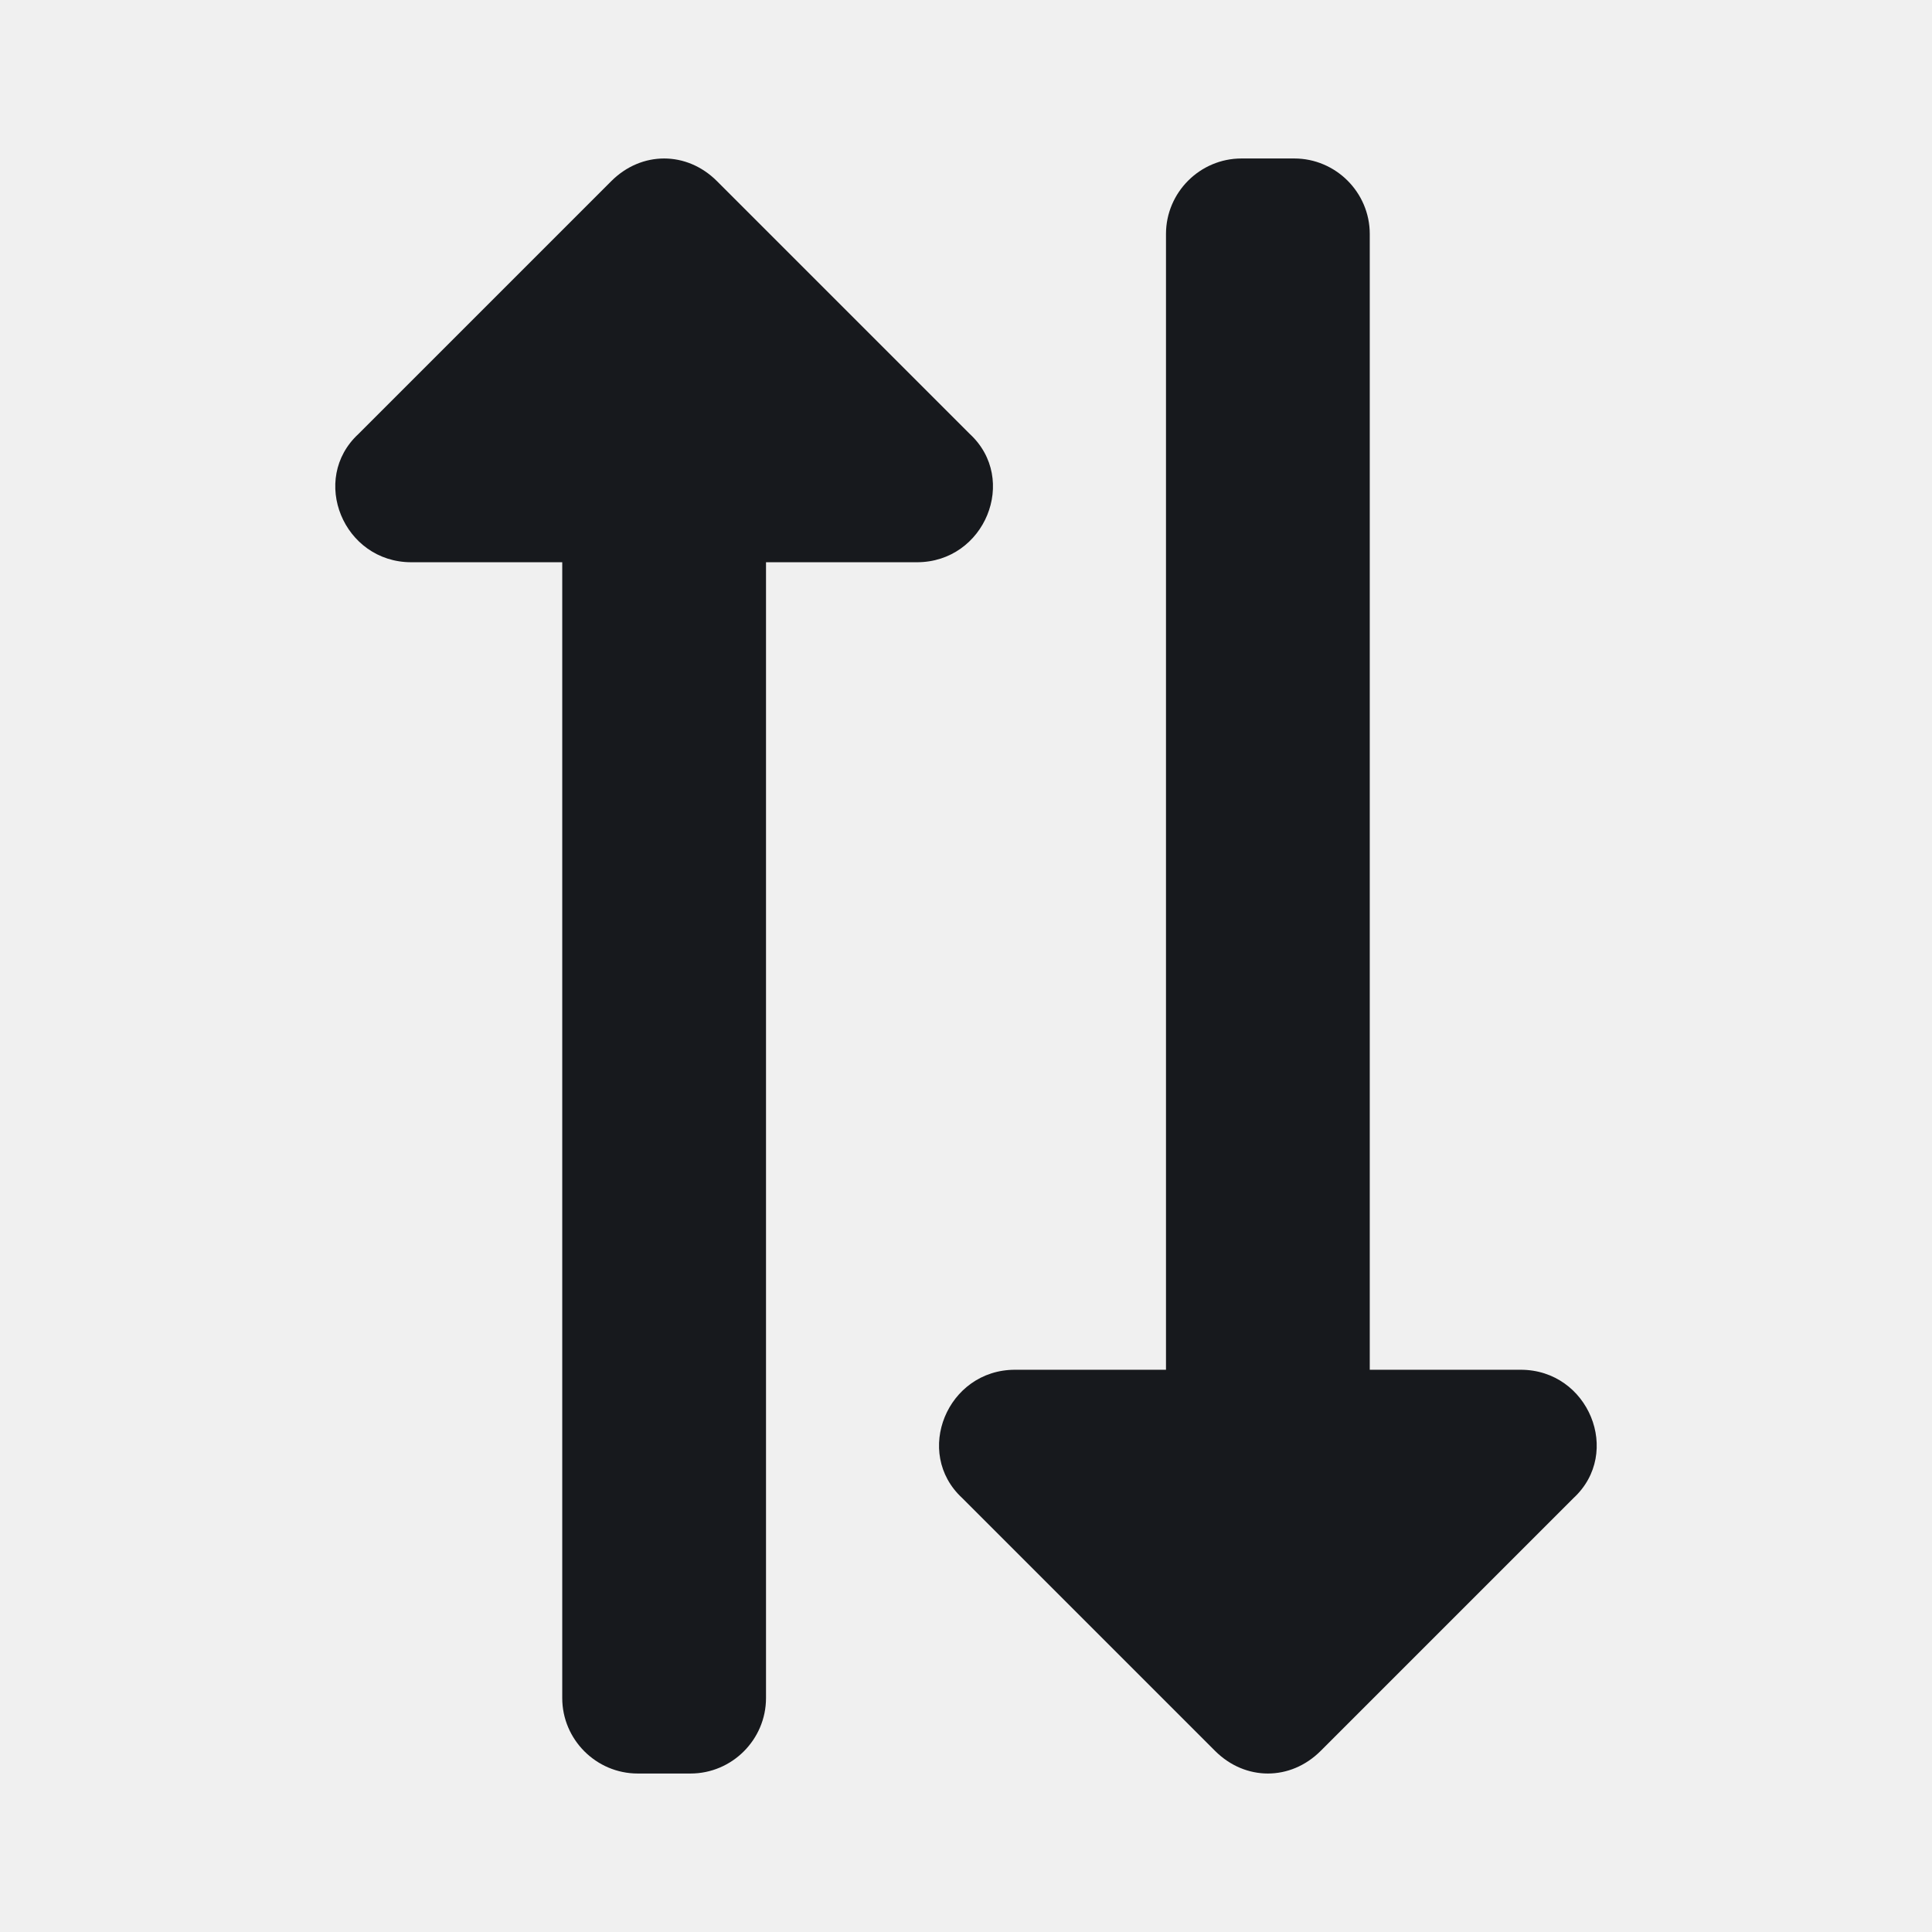
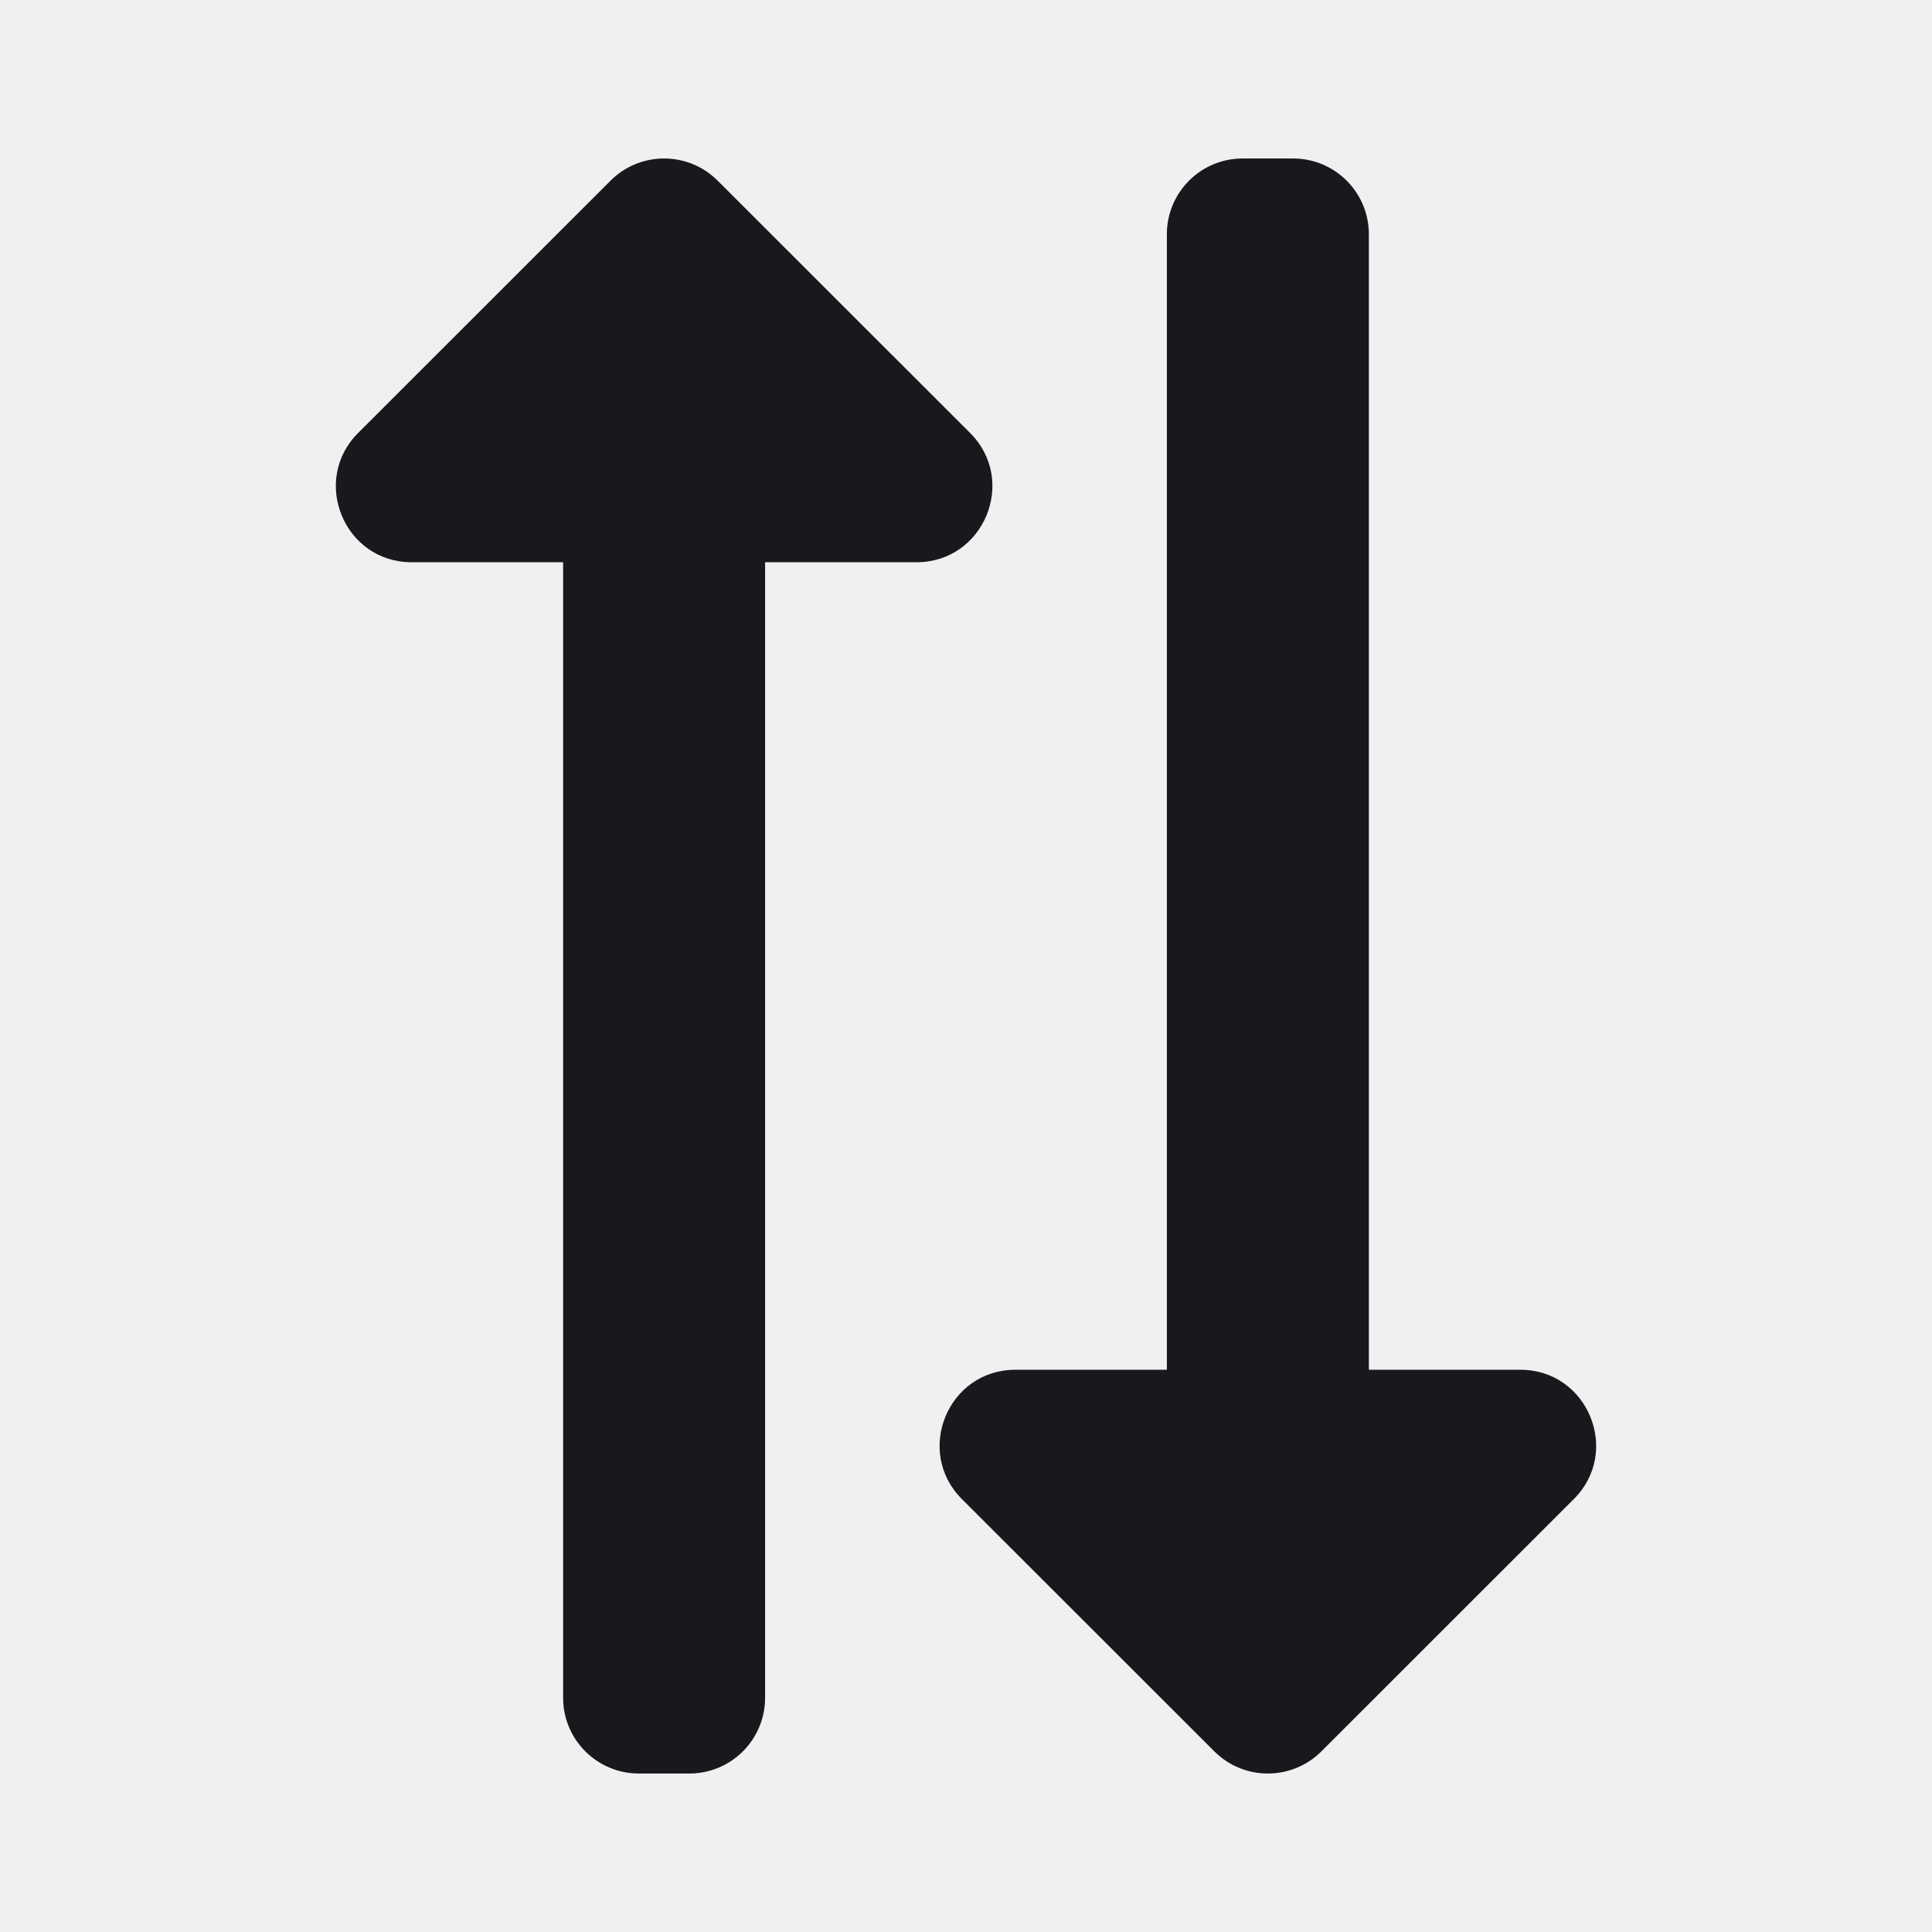
<svg xmlns="http://www.w3.org/2000/svg" xmlns:xlink="http://www.w3.org/1999/xlink" width="512px" height="512px" viewBox="0 0 512 512" version="1.1">
  <defs>
-     <path d="M329 42L343 42C354 42 363 51 363 62L363 363 403 363C421 363 430 385 417 397L350 464C342 472 330 472 322 464L255 397C242 385 251 363 269 363L309 363 309 62C309 51 318 42 329 42ZM203 450L203 149 243 149C261 149 270 127 257 115L190 48C182 40 170 40 162 48L95 115C82 127 91 149 109 149L149 149 149 450C149 461 158 470 169 470L183 470C194 470 203 461 203 450Z" id="path-1" />
+     <path d="M329.306 42L342.688 42C353.774 42 362.761 50.982 362.761 62.062L362.761 363 402.907 363C420.778 363 429.706 384.65 417.101 397.249L350.191 464.124C342.351 471.959 329.642 471.959 321.803 464.124L254.893 397.249C242.337 384.698 251.141 363 269.086 363L309.233 363 309.233 62.062C309.233 50.982 318.219 42 329.306 42ZM202.758 449.938L202.758 149 242.903 149C260.729 149 269.733 127.381 257.097 114.751L190.189 47.876C182.35 40.041 169.641 40.041 161.803 47.876L94.895 114.751C82.327 127.313 91.159 149 109.088 149L149.232 149 149.232 449.938C149.232 461.018 158.219 470 169.305 470L182.686 470C193.772 470 202.758 461.018 202.758 449.938Z" id="path-1" />
  </defs>
  <g id="sort" stroke="none" stroke-width="1" fill="none" fill-rule="evenodd">
    <mask id="mask-2" fill="white">
      <use xlink:href="#path-1" />
    </mask>
    <use id="Mask" fill="#17191D" xlink:href="#path-1" />
  </g>
</svg>
